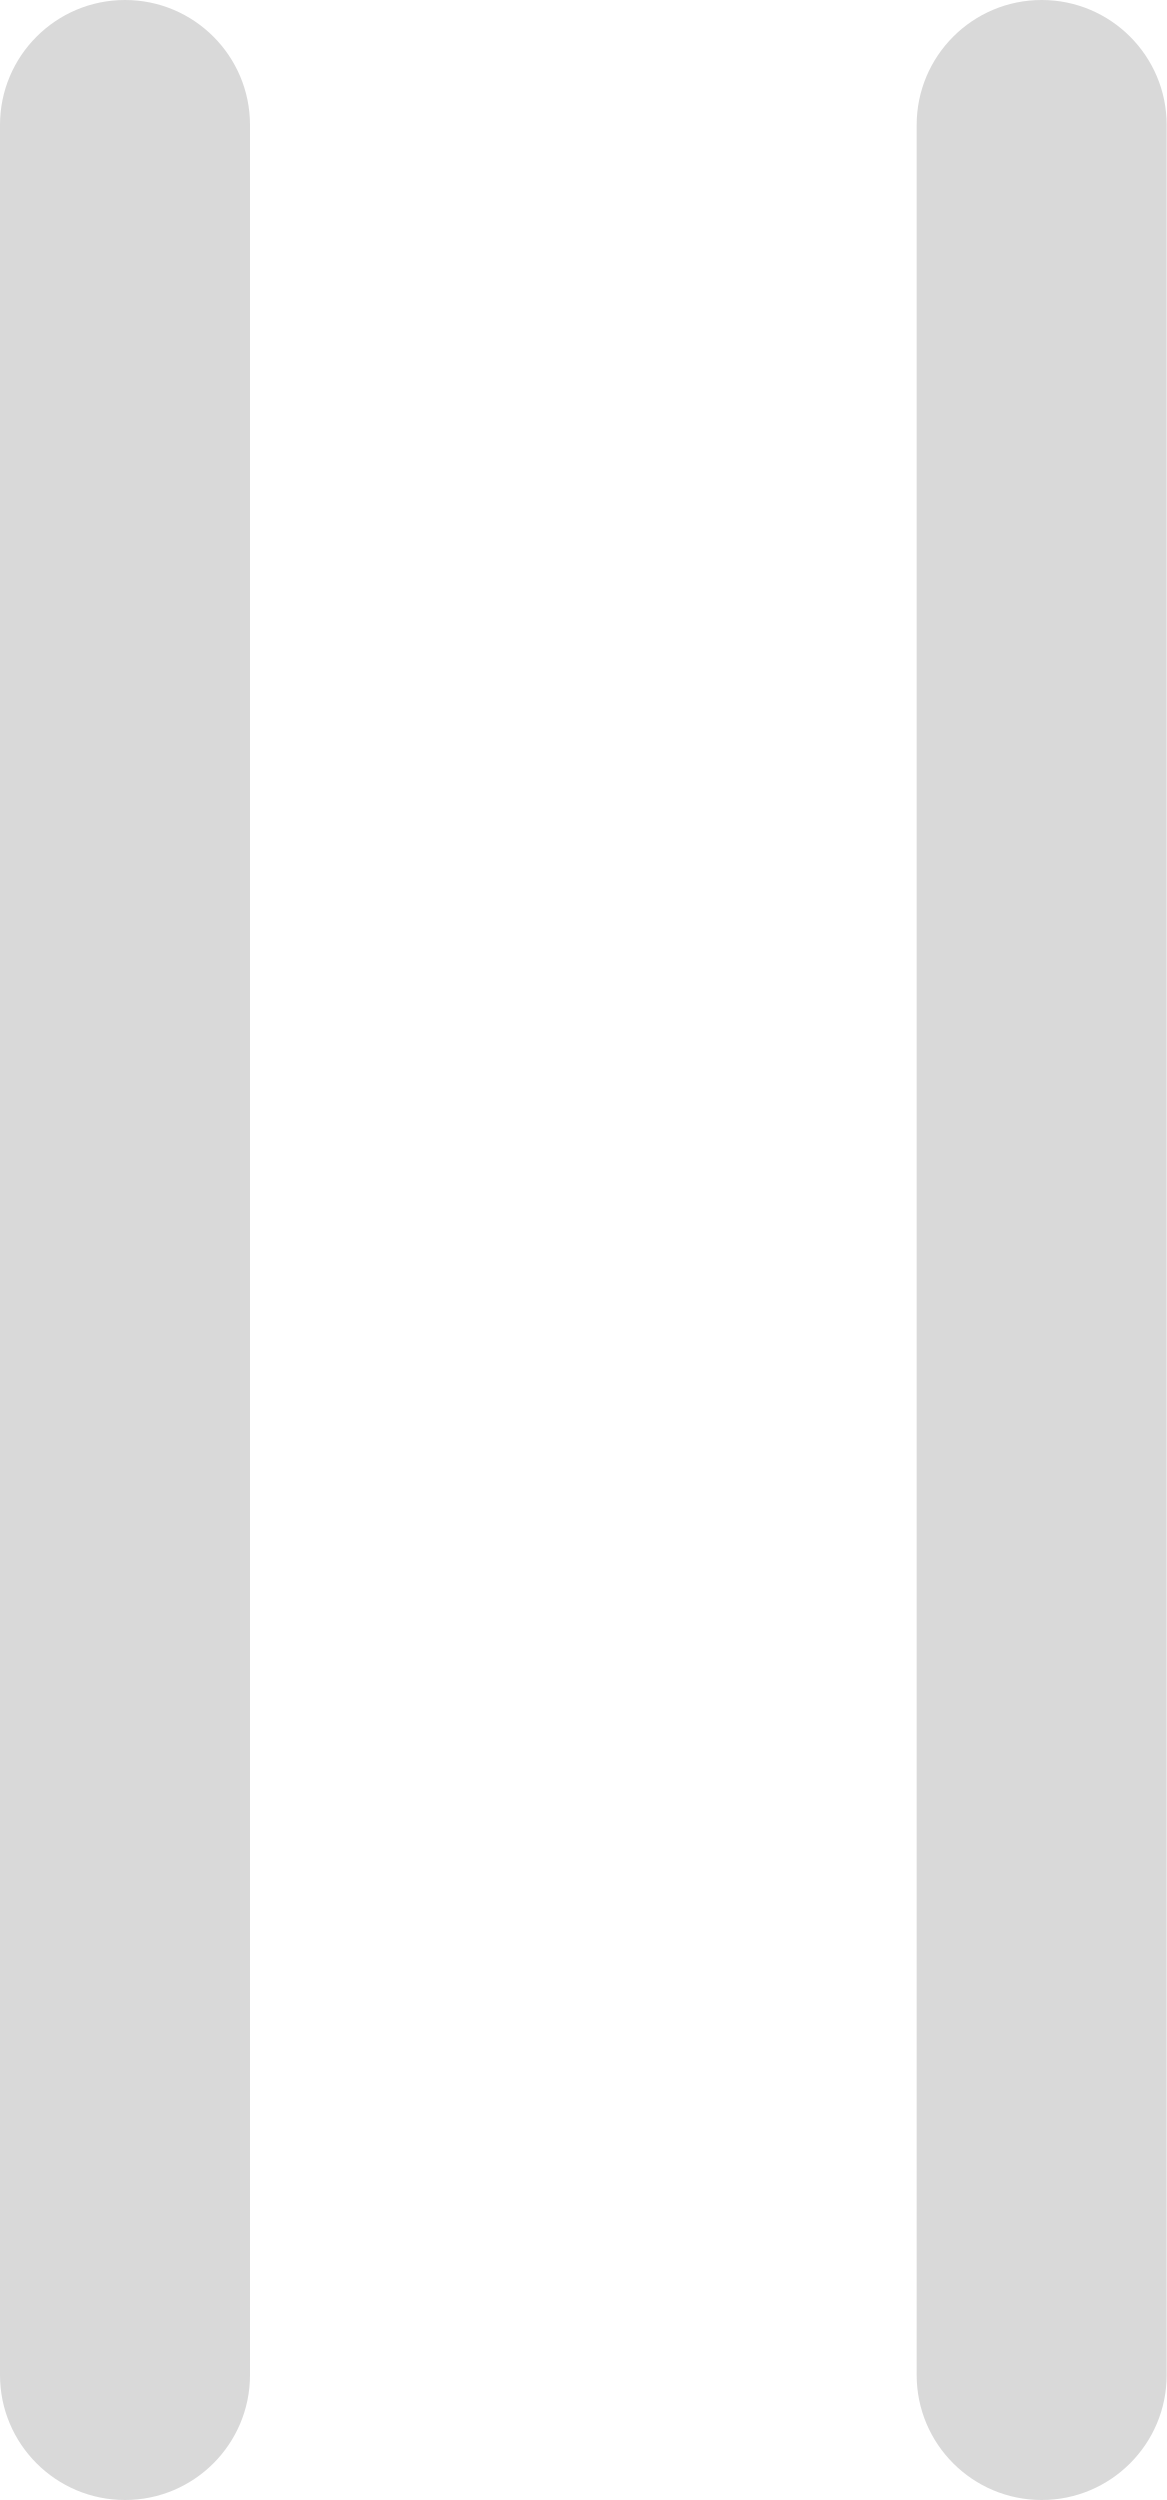
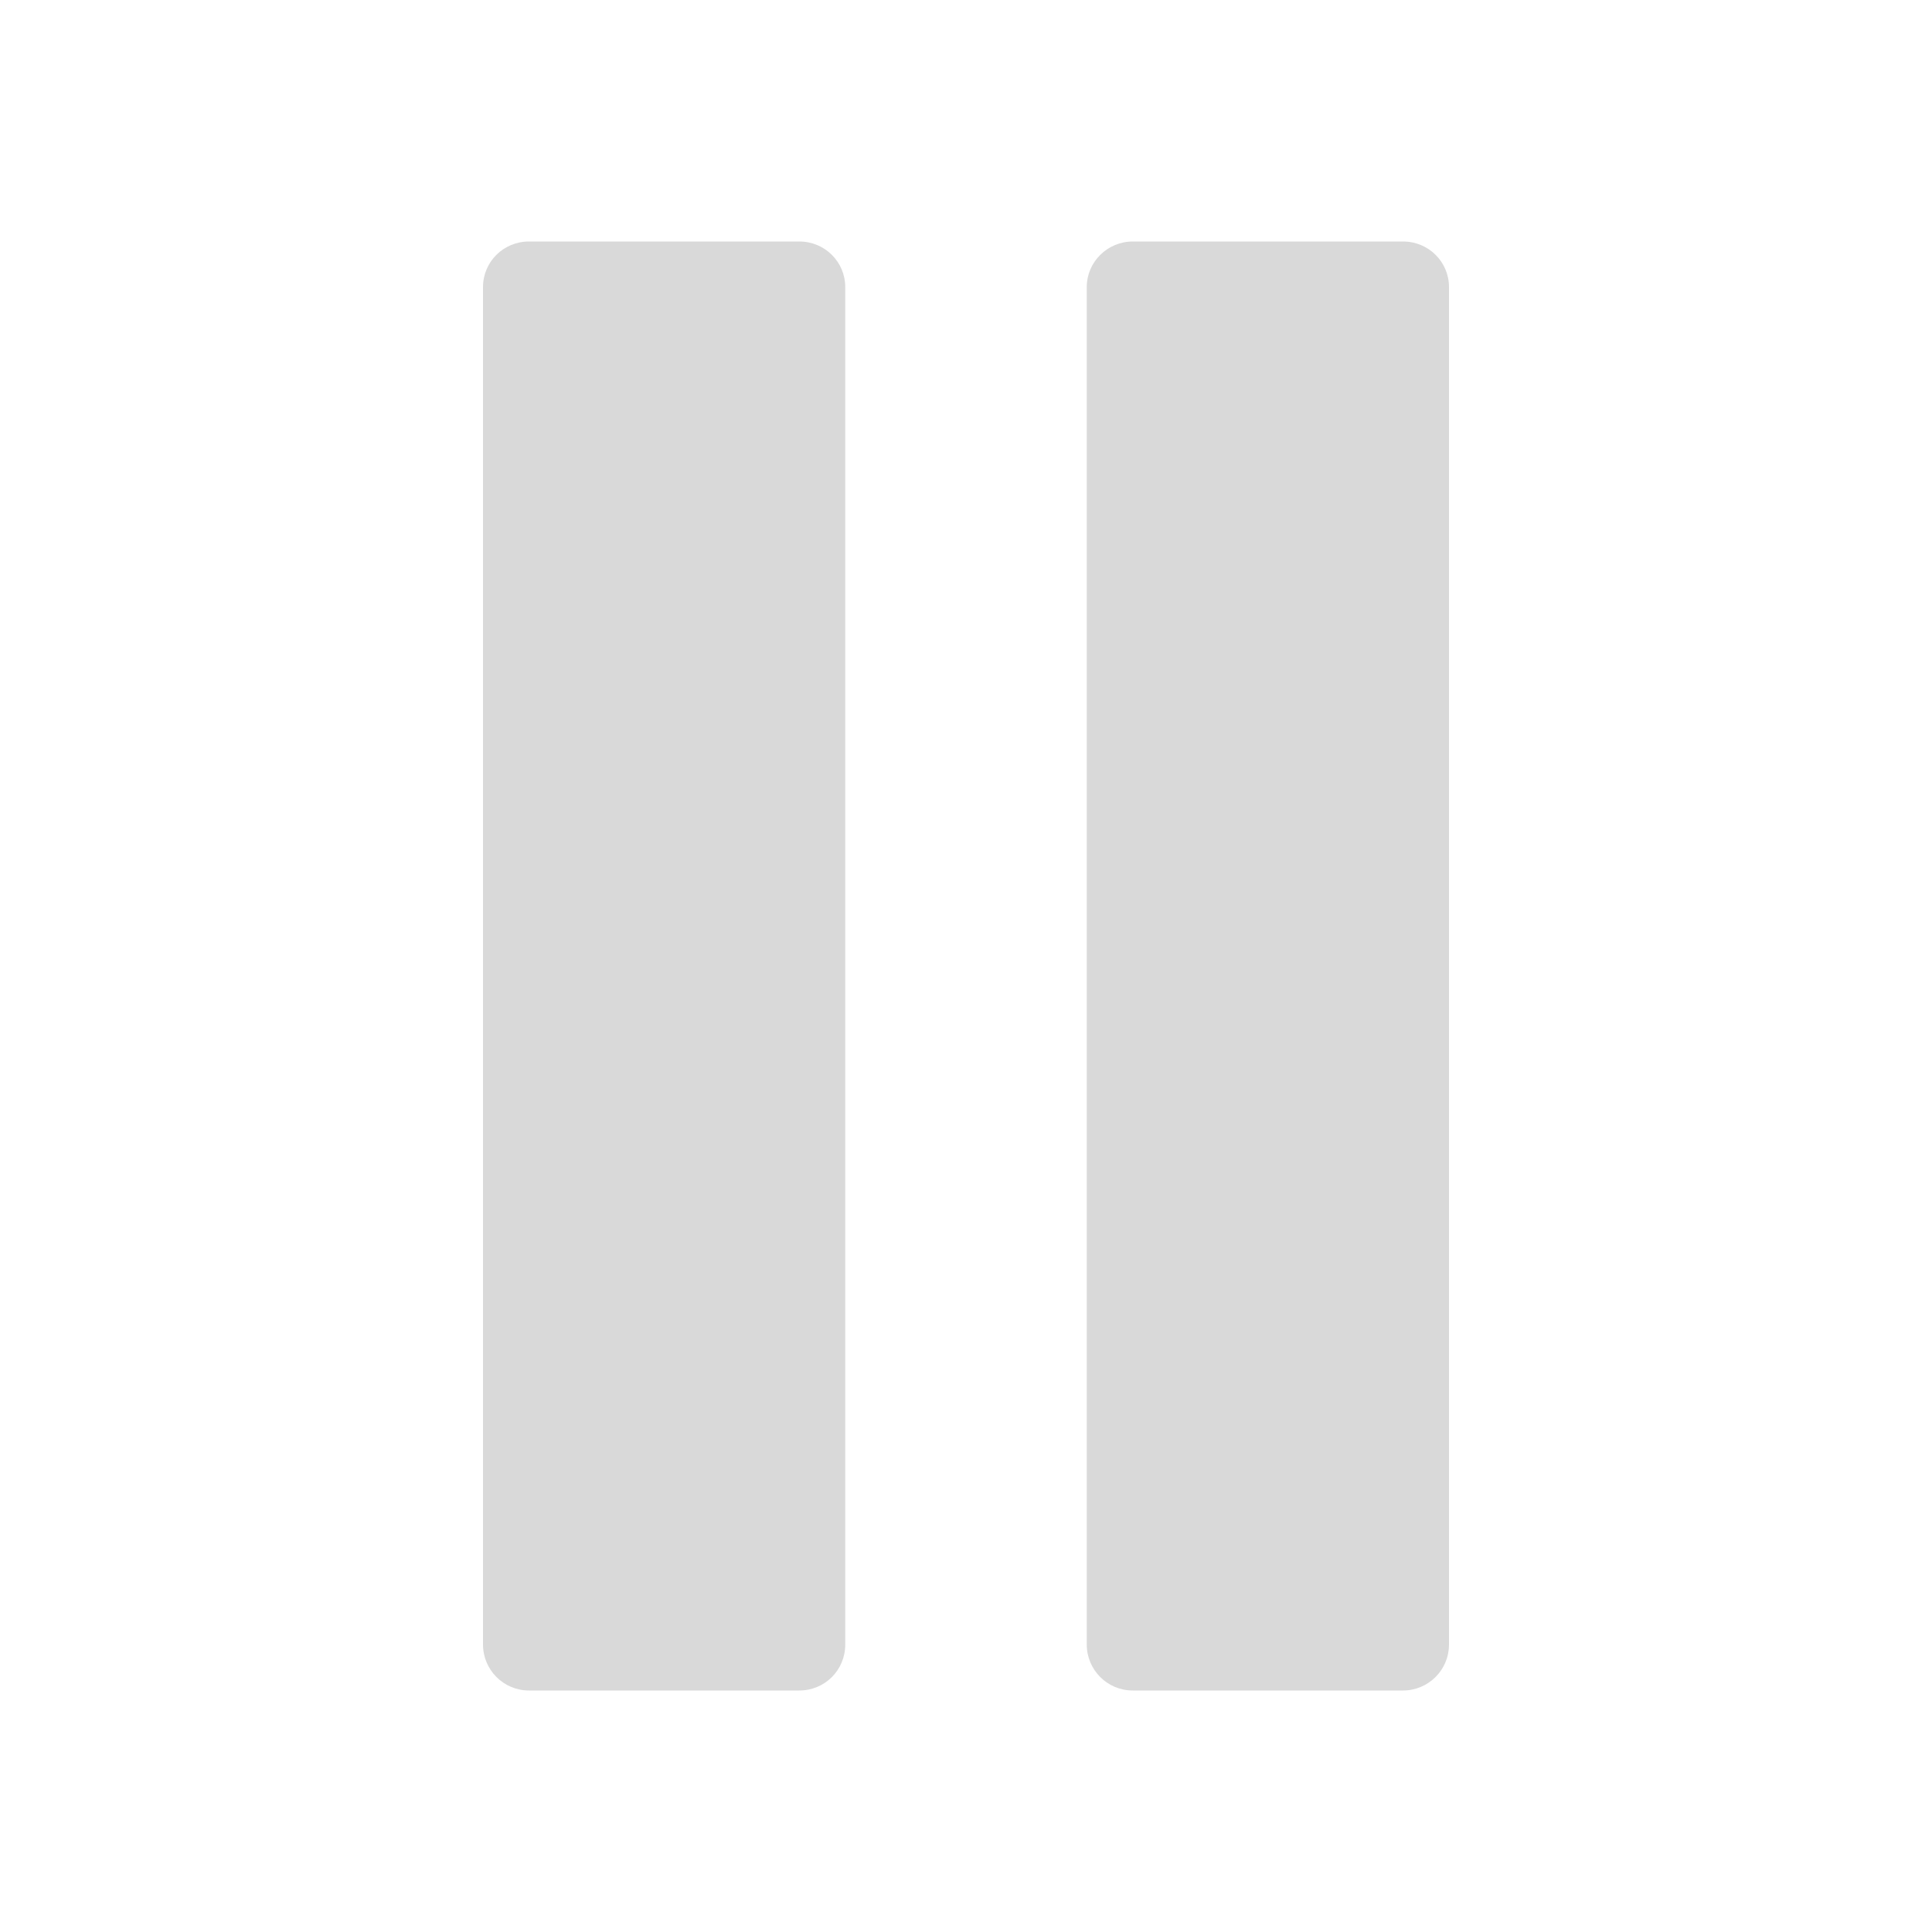
- <svg xmlns="http://www.w3.org/2000/svg" height="30px" version="1.1" viewBox="0 0 14 30" width="14px">
-   <defs />
-   <g fill="none" fill-rule="evenodd" id="Music" stroke="none" stroke-width="1">
-     <g fill="#979797" id="Icons" transform="translate(-605, -52)">
-       <g id="Pause" transform="translate(605, 52)">
-         <rect height="30" id="Rectangle" rx="1.5" width="3" x="11" y="0" fill="#D9D9D9" />
-         <rect height="30" id="Rectangle" rx="1.5" width="3" x="0" y="0" fill="#D9D9D9" />
-       </g>
-     </g>
+ <svg xmlns="http://www.w3.org/2000/svg" height="512px" id="Layer_1" style="enable-background:new 0 0 512 512;" version="1.1" viewBox="0 0 512 512" width="512px" xml:space="preserve">
+   <g>
+     <path d="M224,435.8V76.1c0-6.7-5.4-12.1-12.2-12.1h-71.6c-6.8,0-12.2,5.4-12.2,12.1v359.7c0,6.7,5.4,12.2,12.2,12.2h71.6   C218.6,448,224,442.6,224,435.8z" fill="#D9D9D9" />
+     <path d="M371.8,64h-71.6c-6.7,0-12.2,5.4-12.2,12.1v359.7c0,6.7,5.4,12.2,12.2,12.2h71.6c6.7,0,12.2-5.4,12.2-12.2V76.1   C384,69.4,378.6,64,371.8,64z" fill="#D9D9D9" />
  </g>
</svg>
